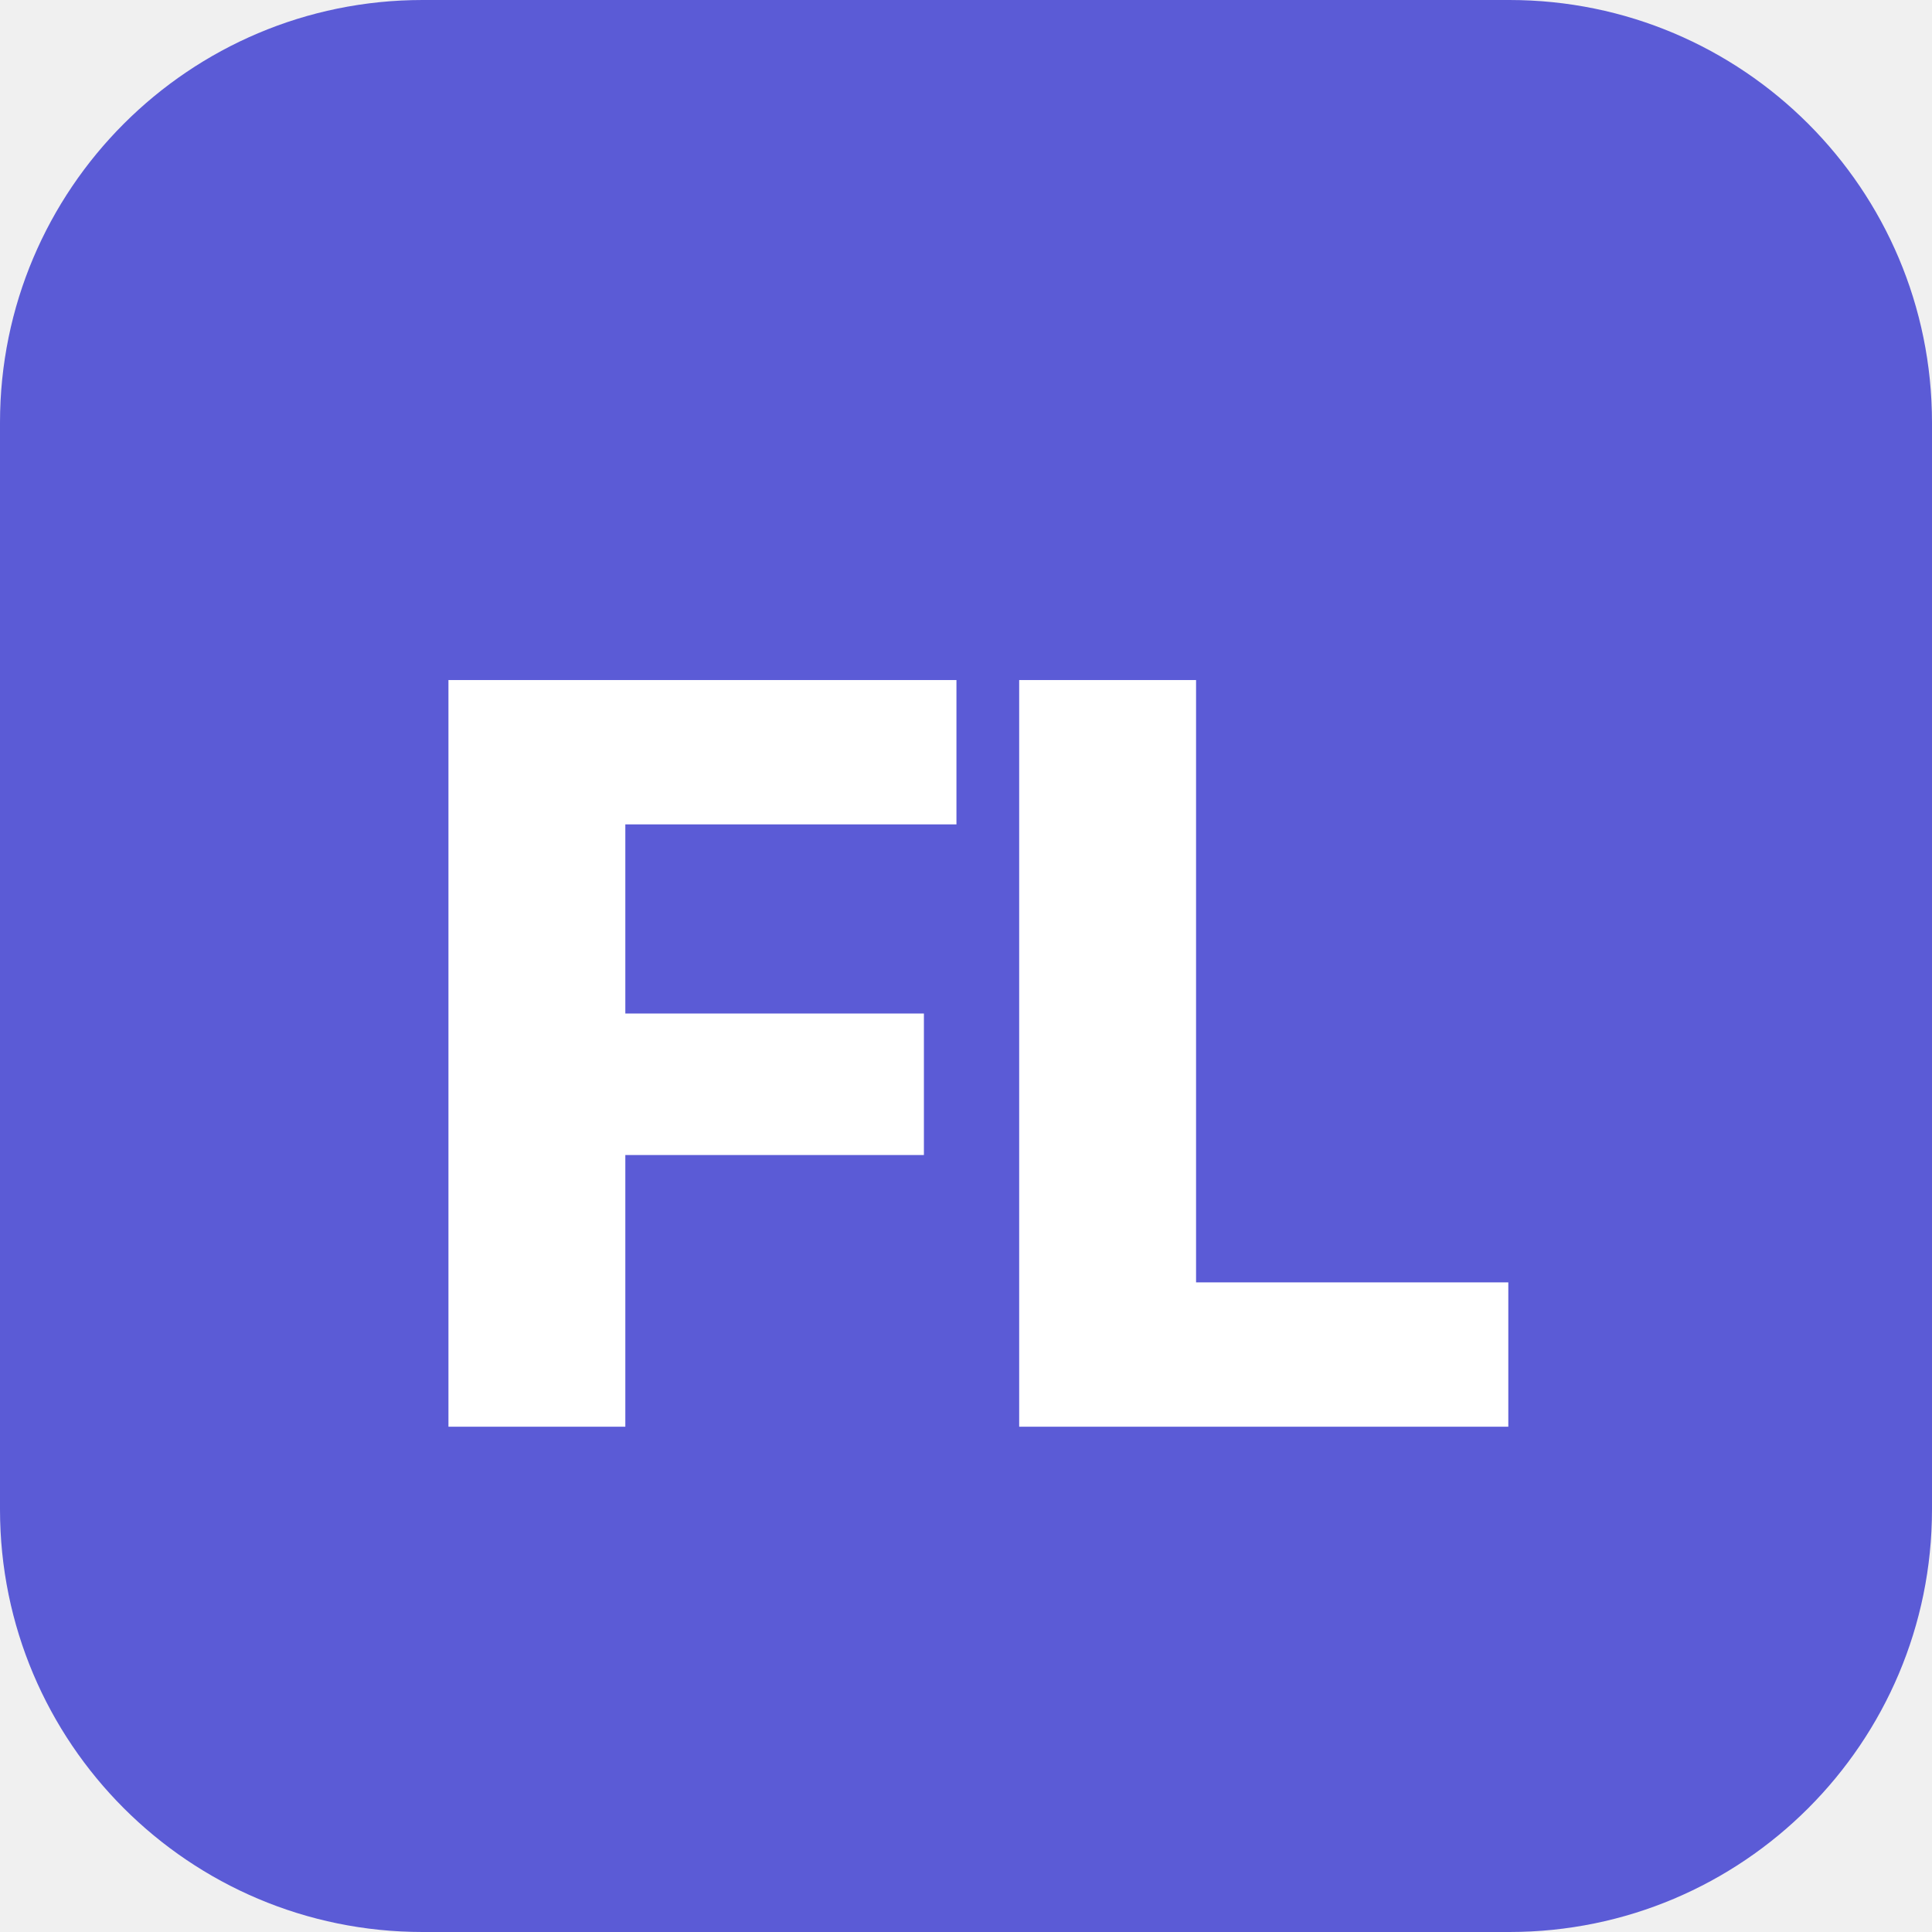
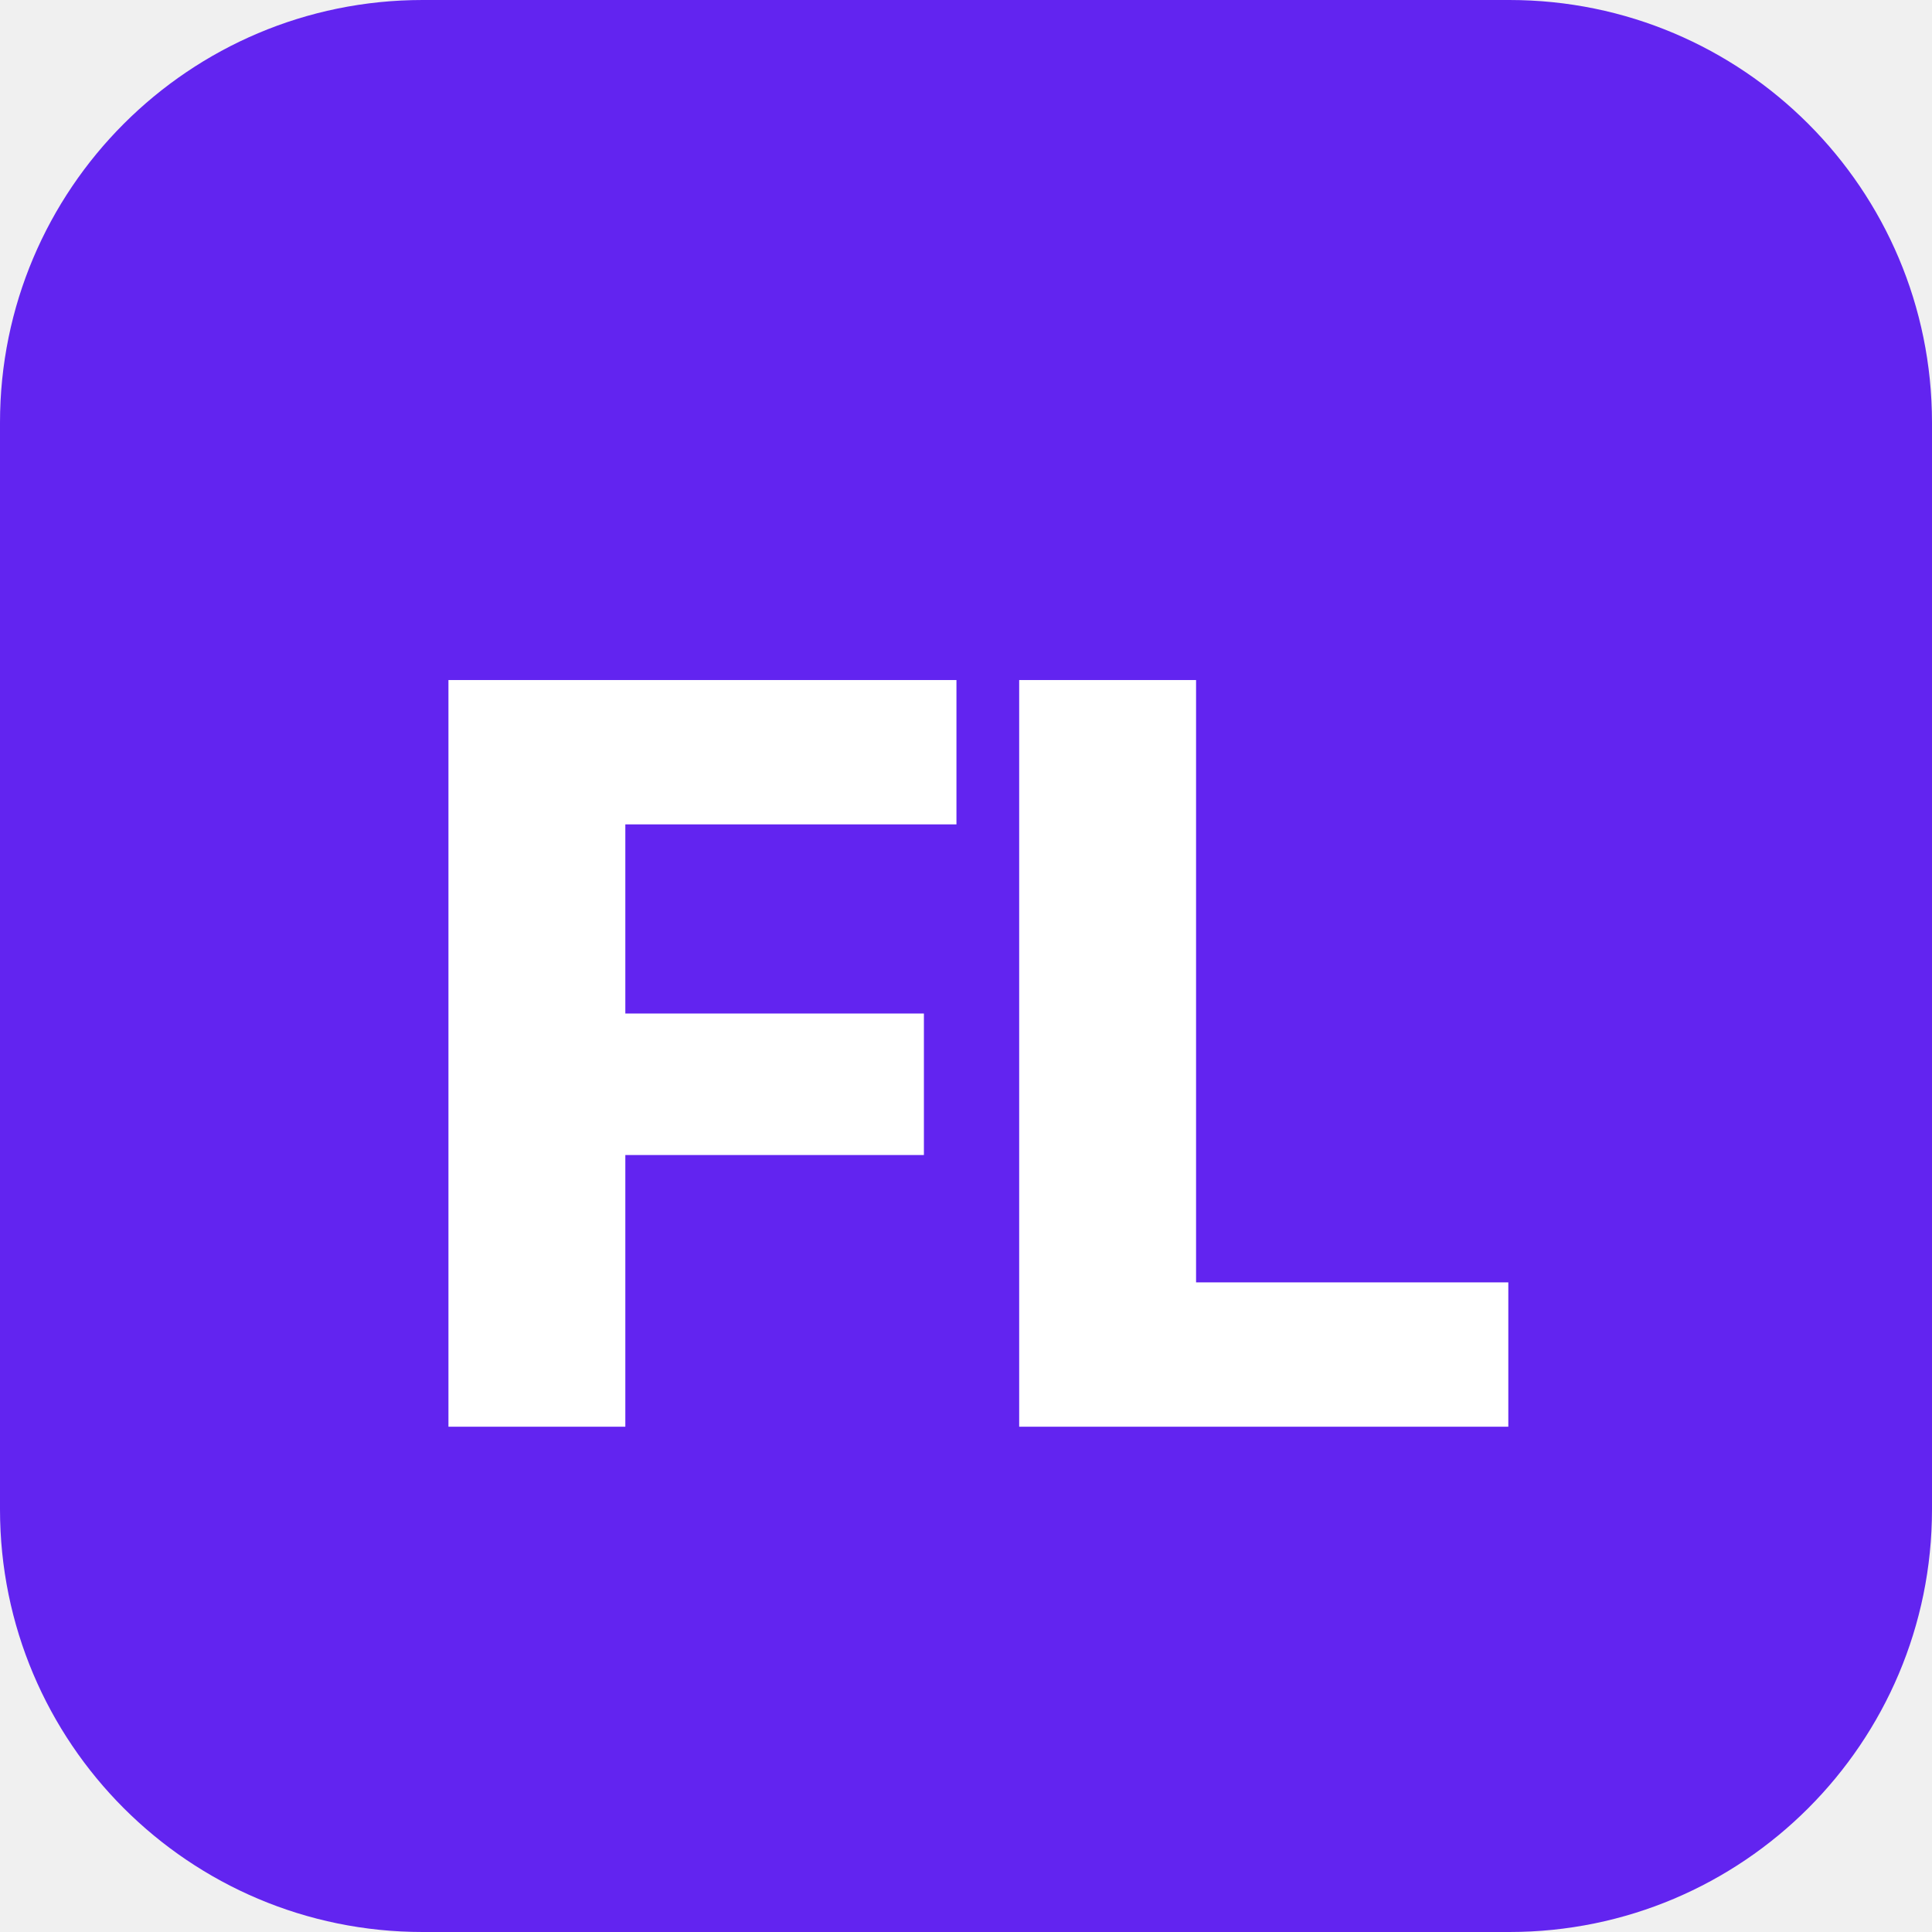
<svg xmlns="http://www.w3.org/2000/svg" viewBox="0 0 64 64">
-   <rect width="64" height="64" rx="14" fill="#5B5BD6" />
+   <rect width="64" height="64" rx="14" fill="#6224F0" />
  <text x="50%" y="50%" dy=".07em" text-anchor="middle" dominant-baseline="middle" font-family="-apple-system, BlinkMacSystemFont, 'Segoe UI', Inter, sans-serif" font-size="34" font-weight="800" fill="#ffffff" letter-spacing="-1">FL</text>
</svg>
